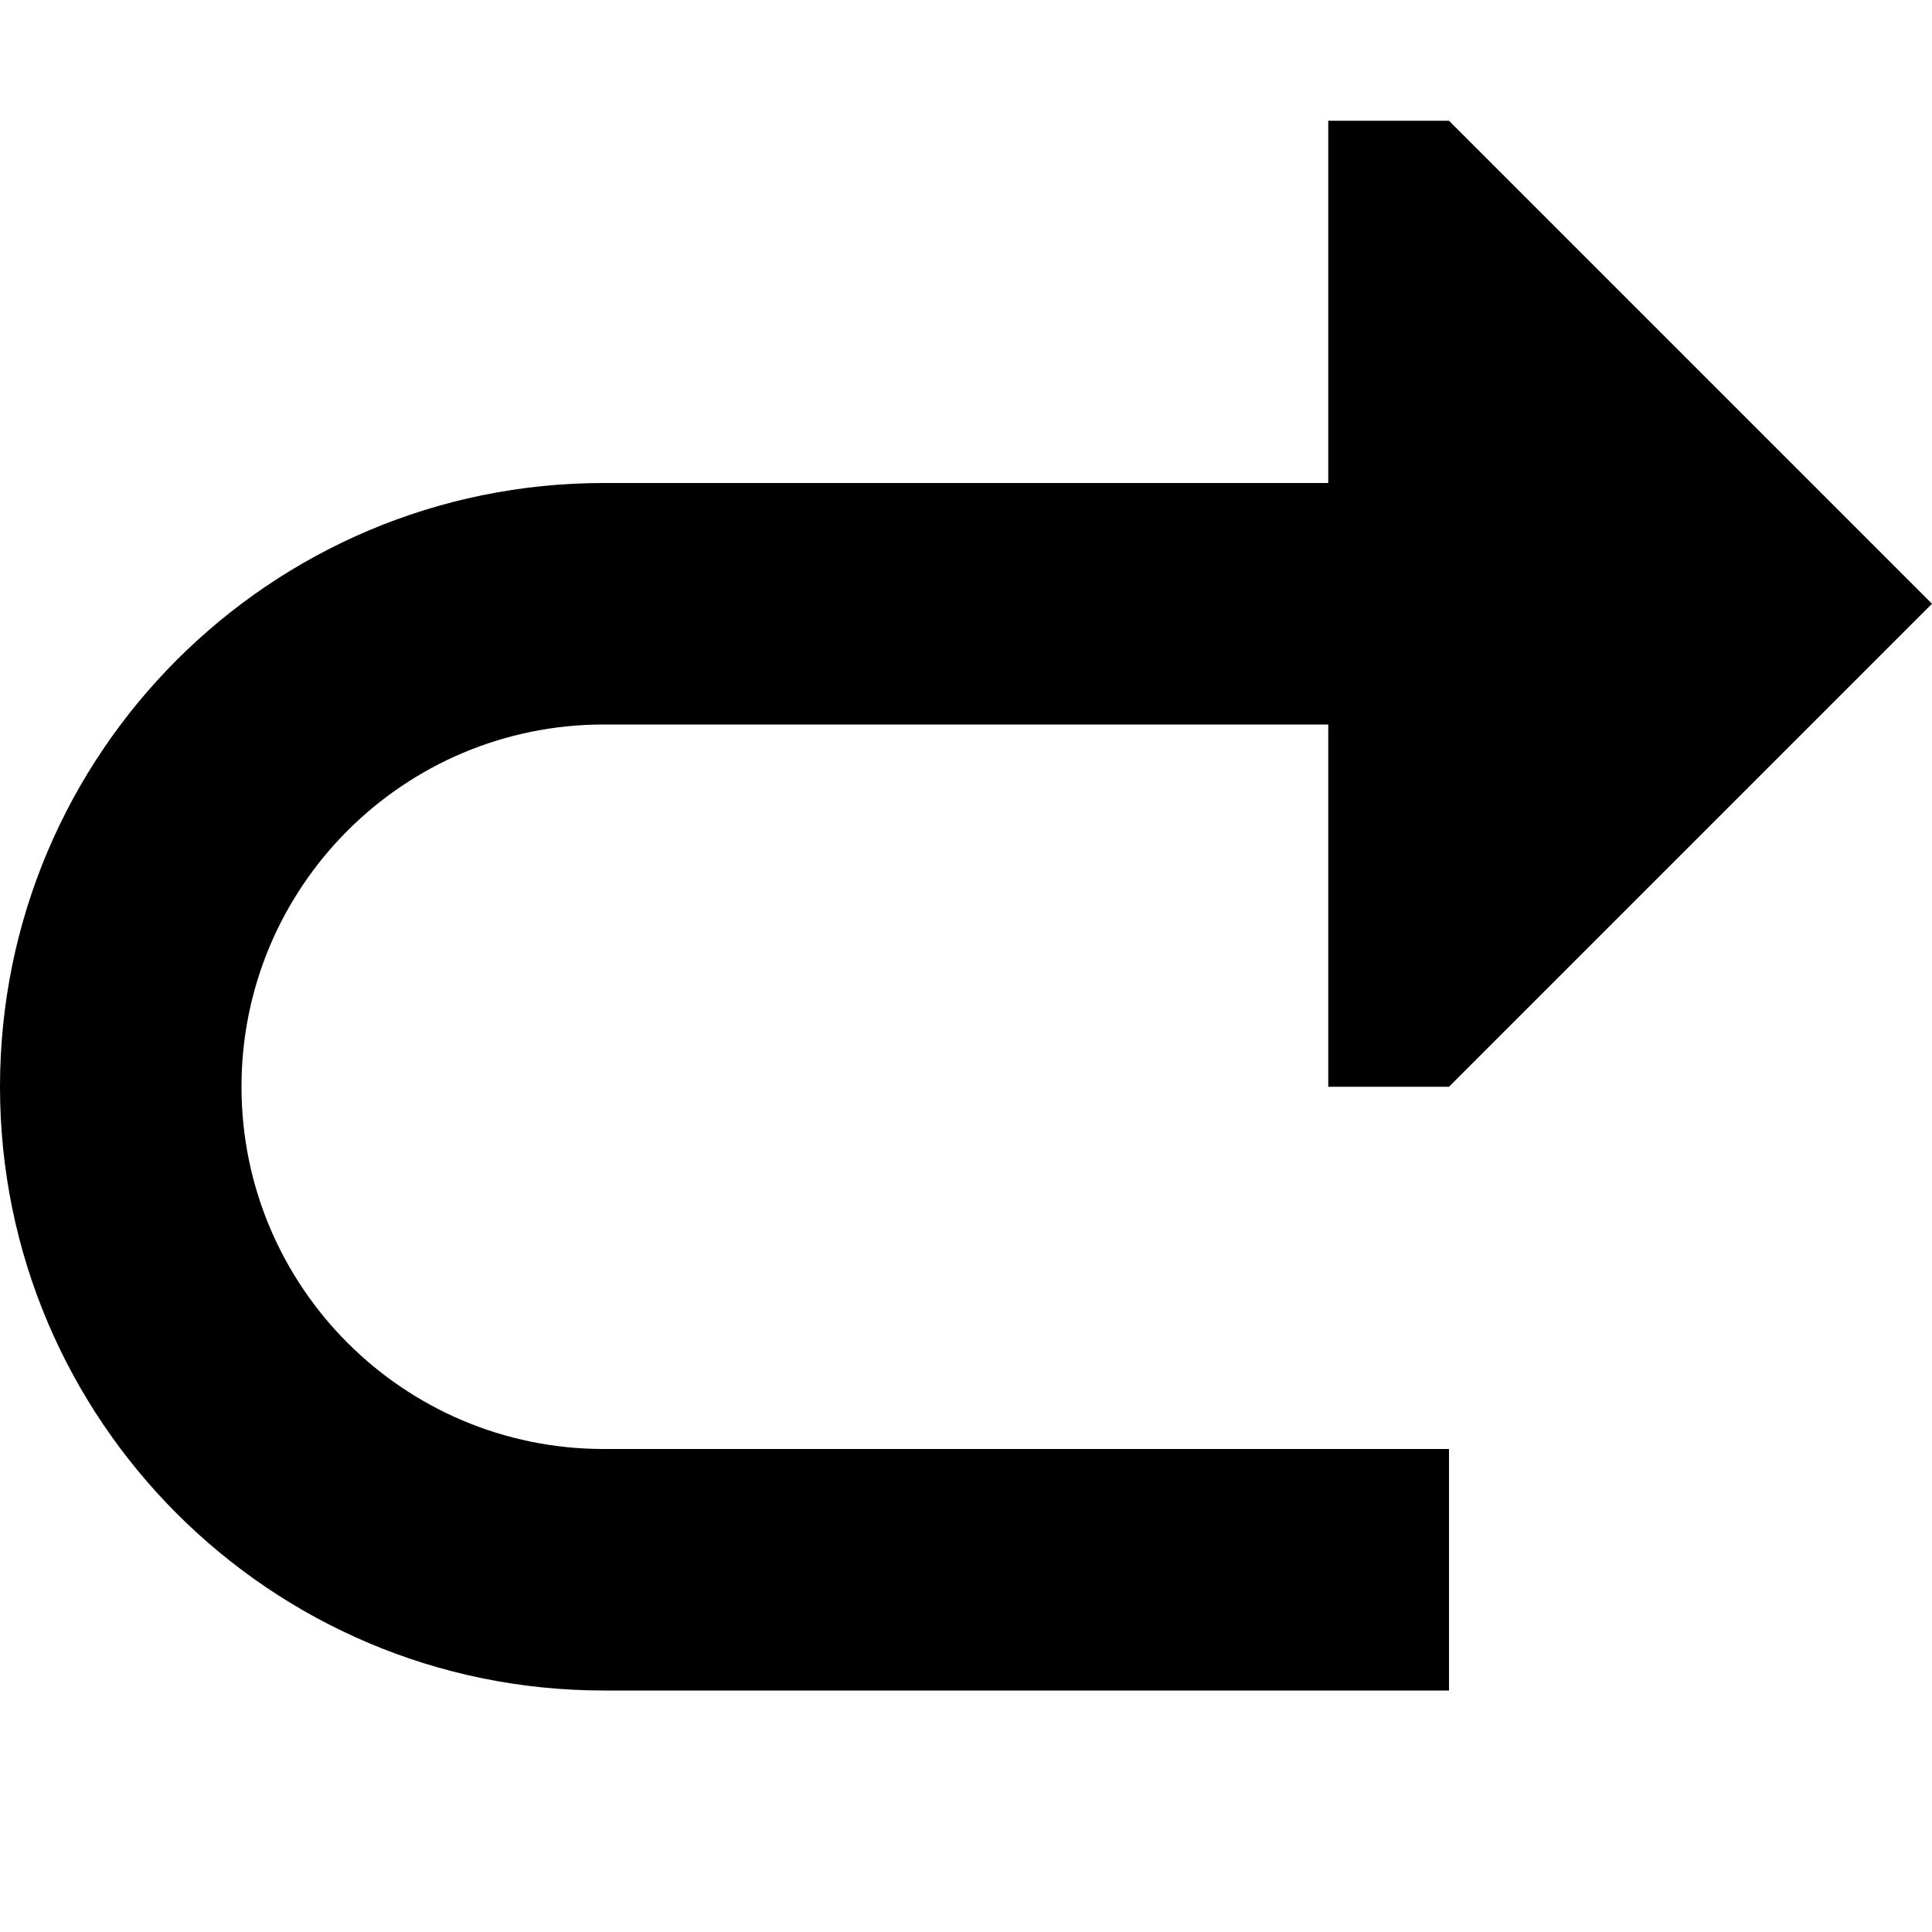
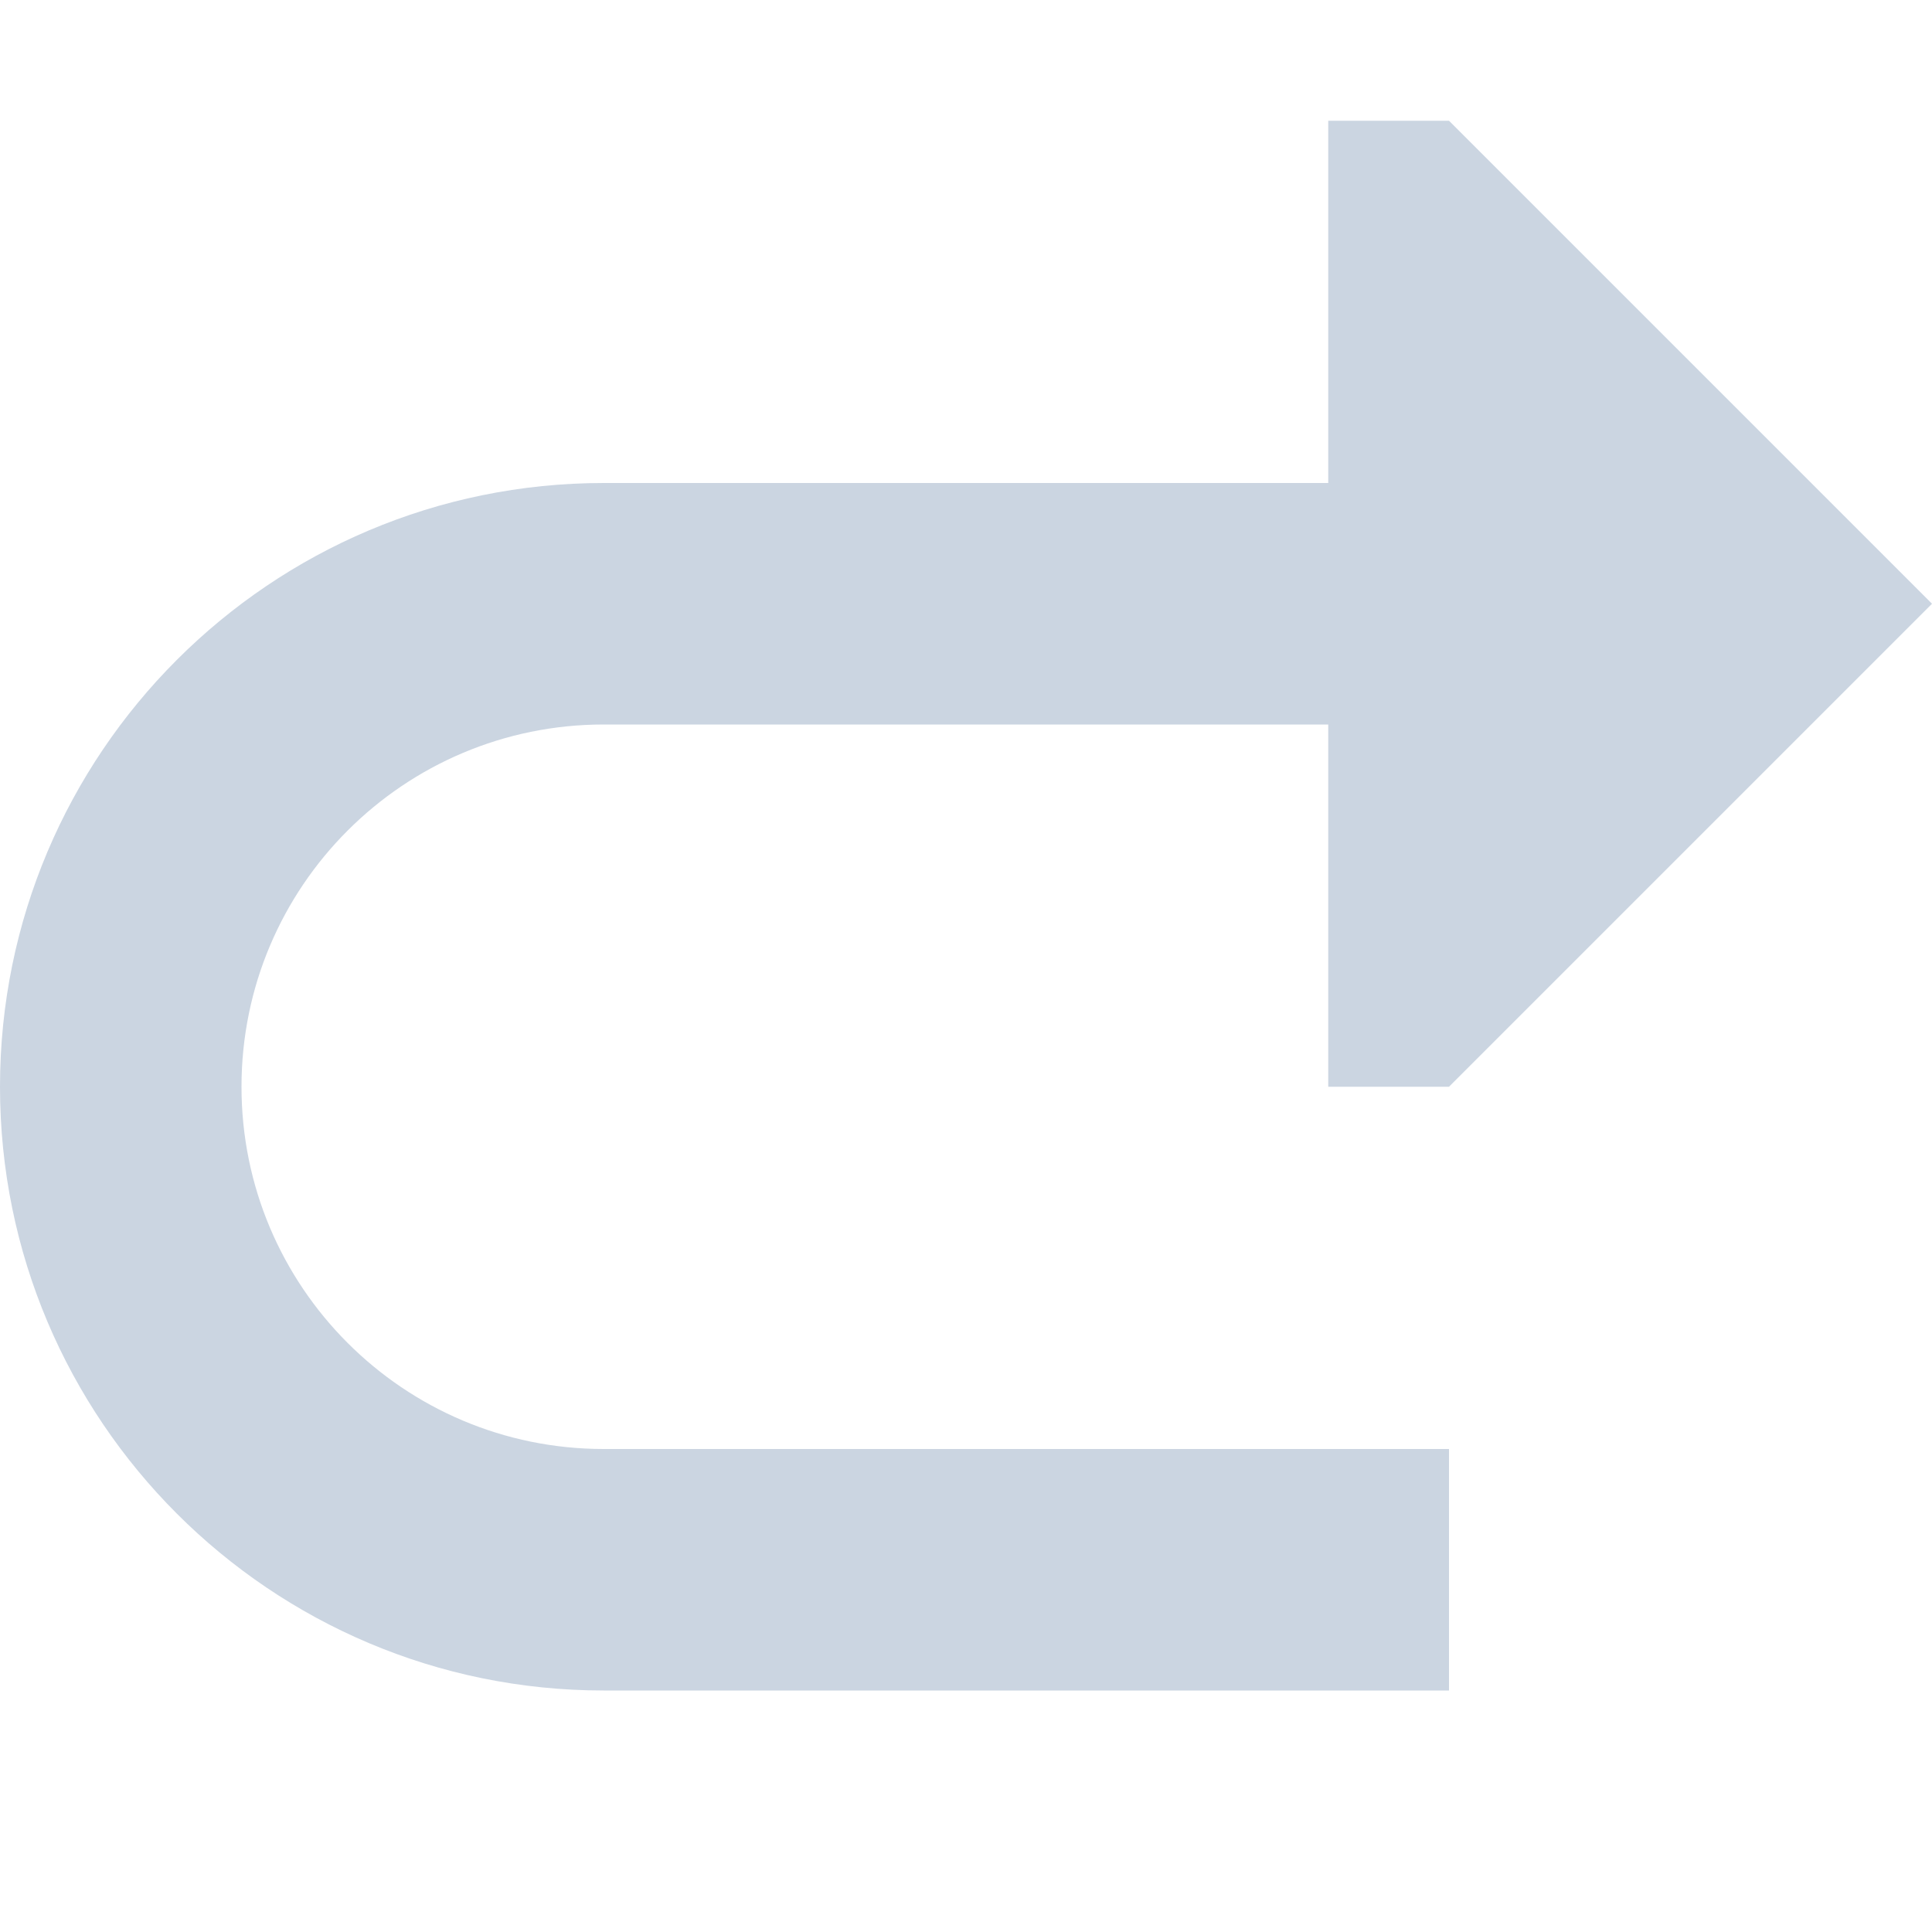
<svg xmlns="http://www.w3.org/2000/svg" width="800px" height="800px" viewBox="0 0 16 16" fill="none">
-   <path d="M11 1H12L16 5L12 9H11V6H5C3.343 6 2 7.343 2 9C2 10.657 3.343 12 5 12H12V14H5C2.239 14 0 11.761 0 9C0 6.239 2.239 4 5 4H11V1Z" fill="#000000" />
+   <path d="M11 1H12L16 5L12 9H11V6H5C3.343 6 2 7.343 2 9C2 10.657 3.343 12 5 12H12V14H5C2.239 14 0 11.761 0 9C0 6.239 2.239 4 5 4H11V1Z" fill="#cbd5e1" />
</svg>
